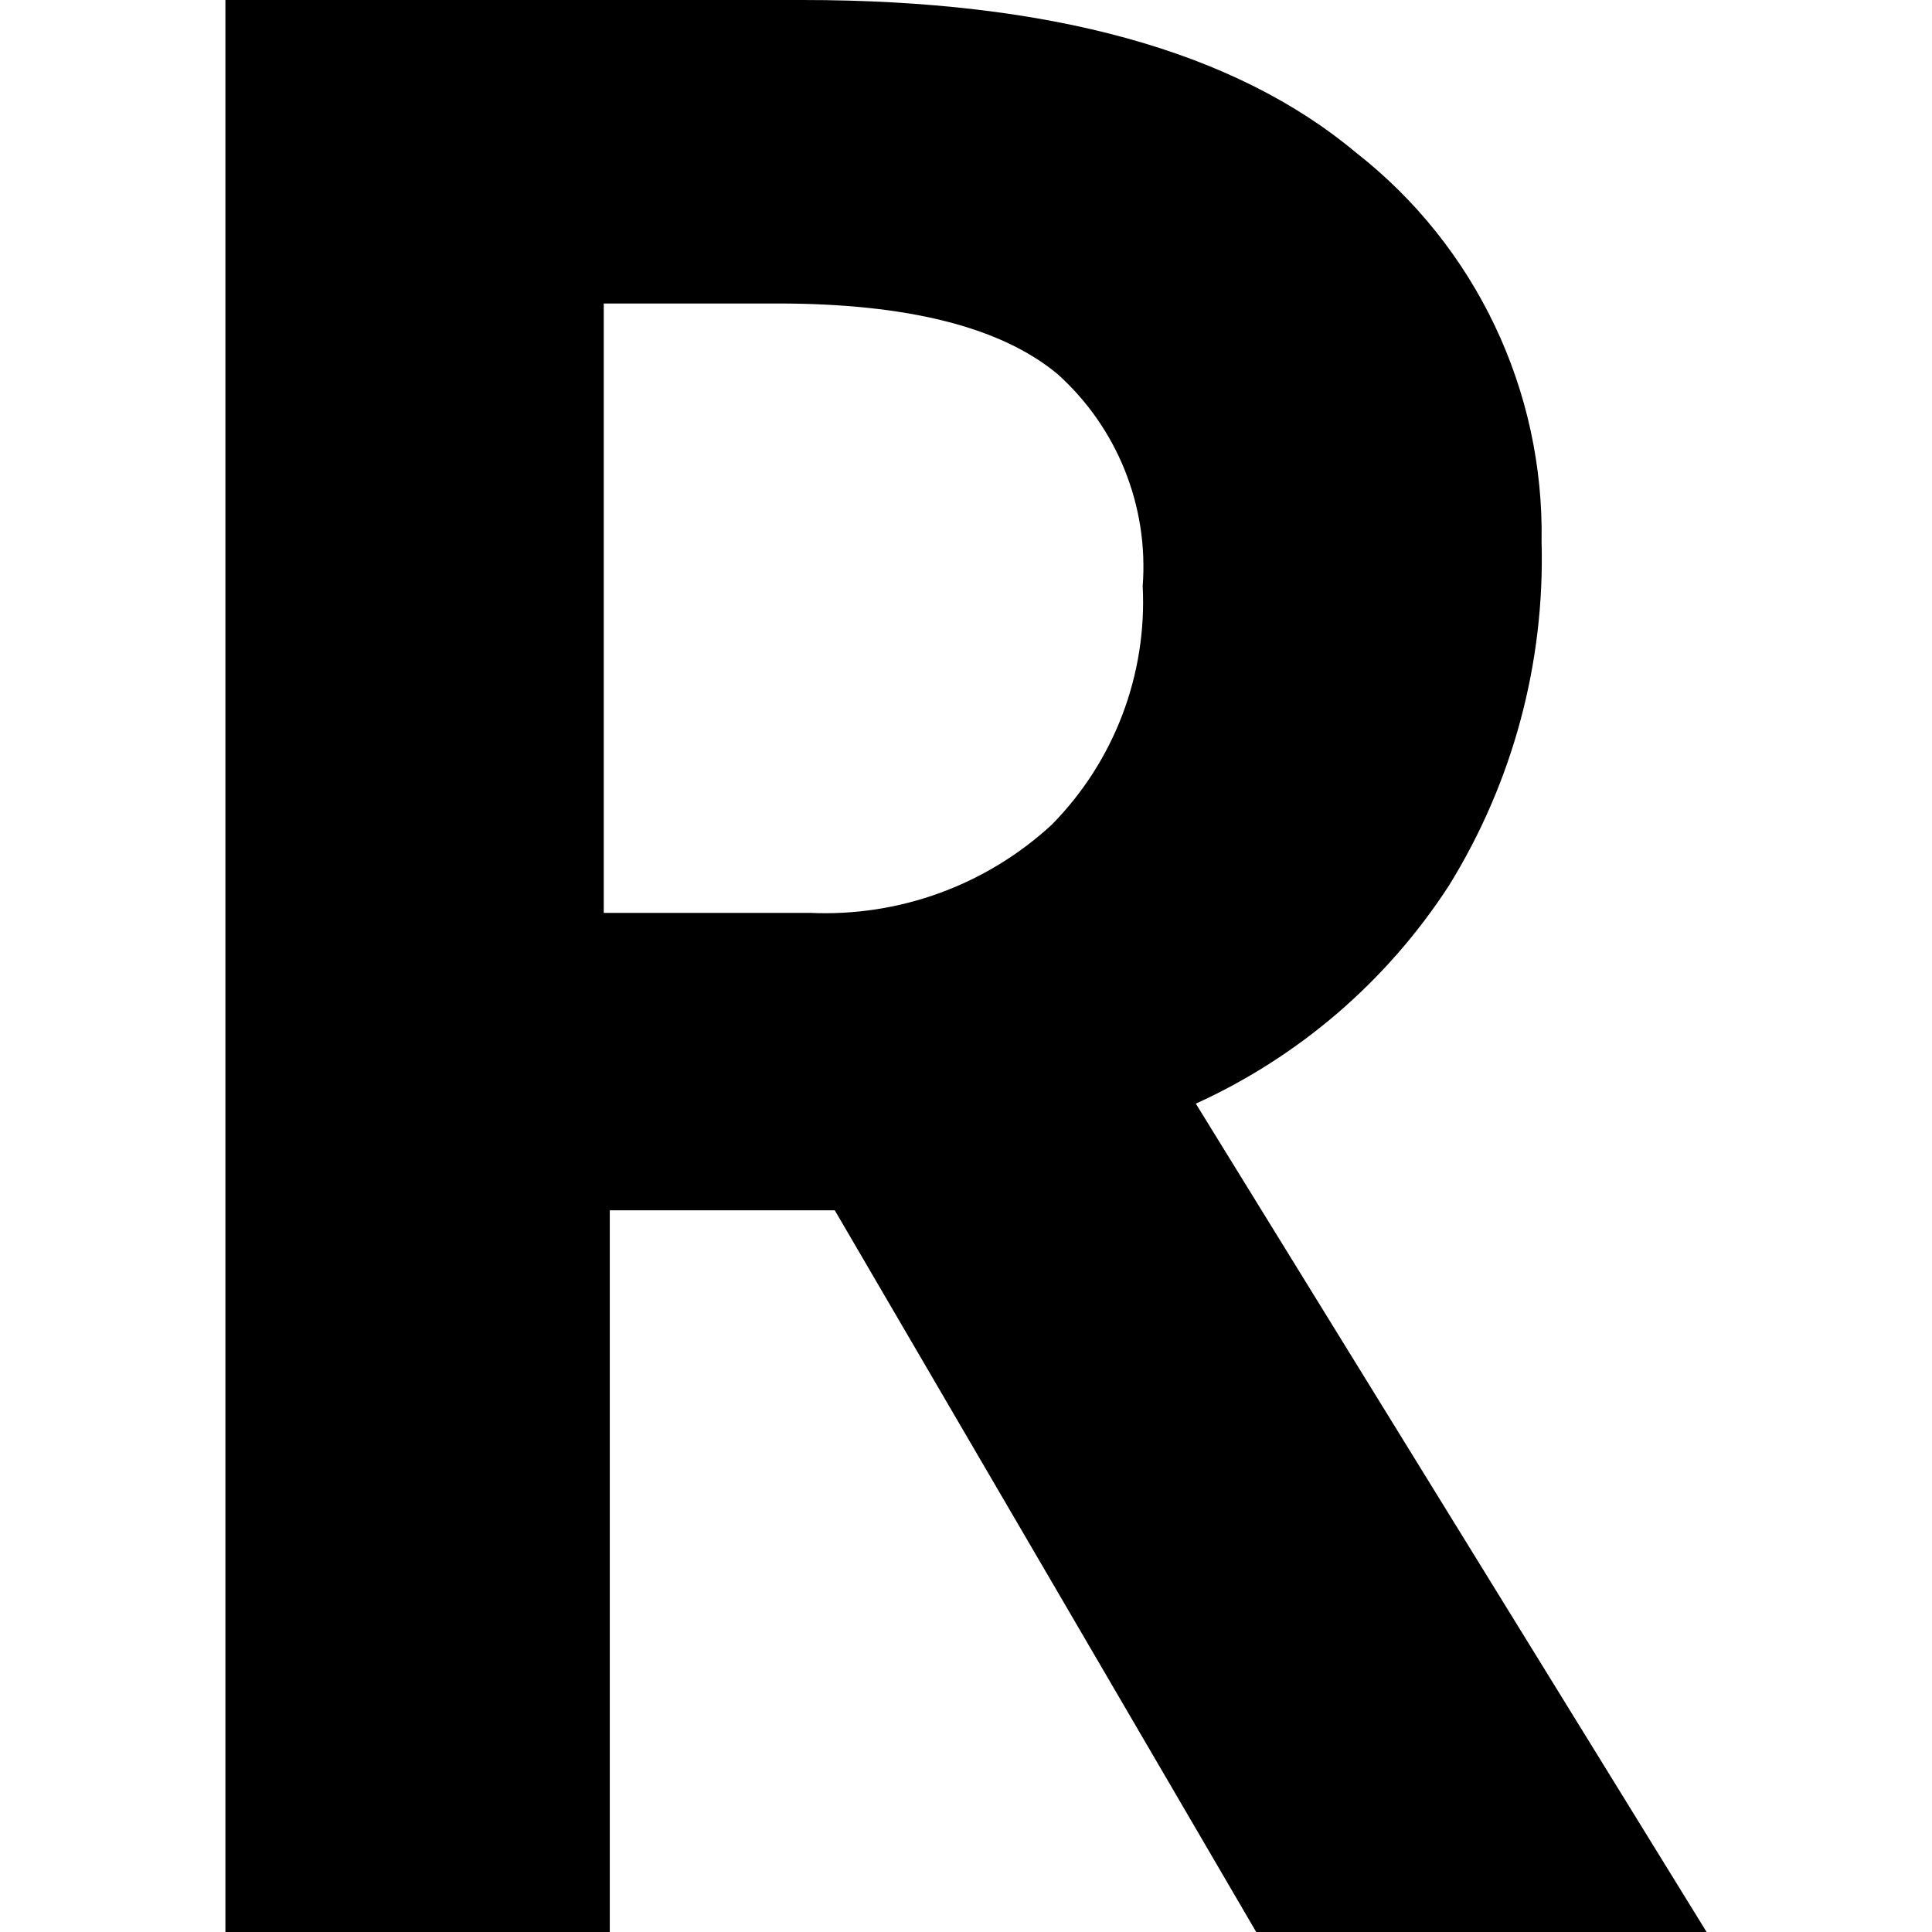
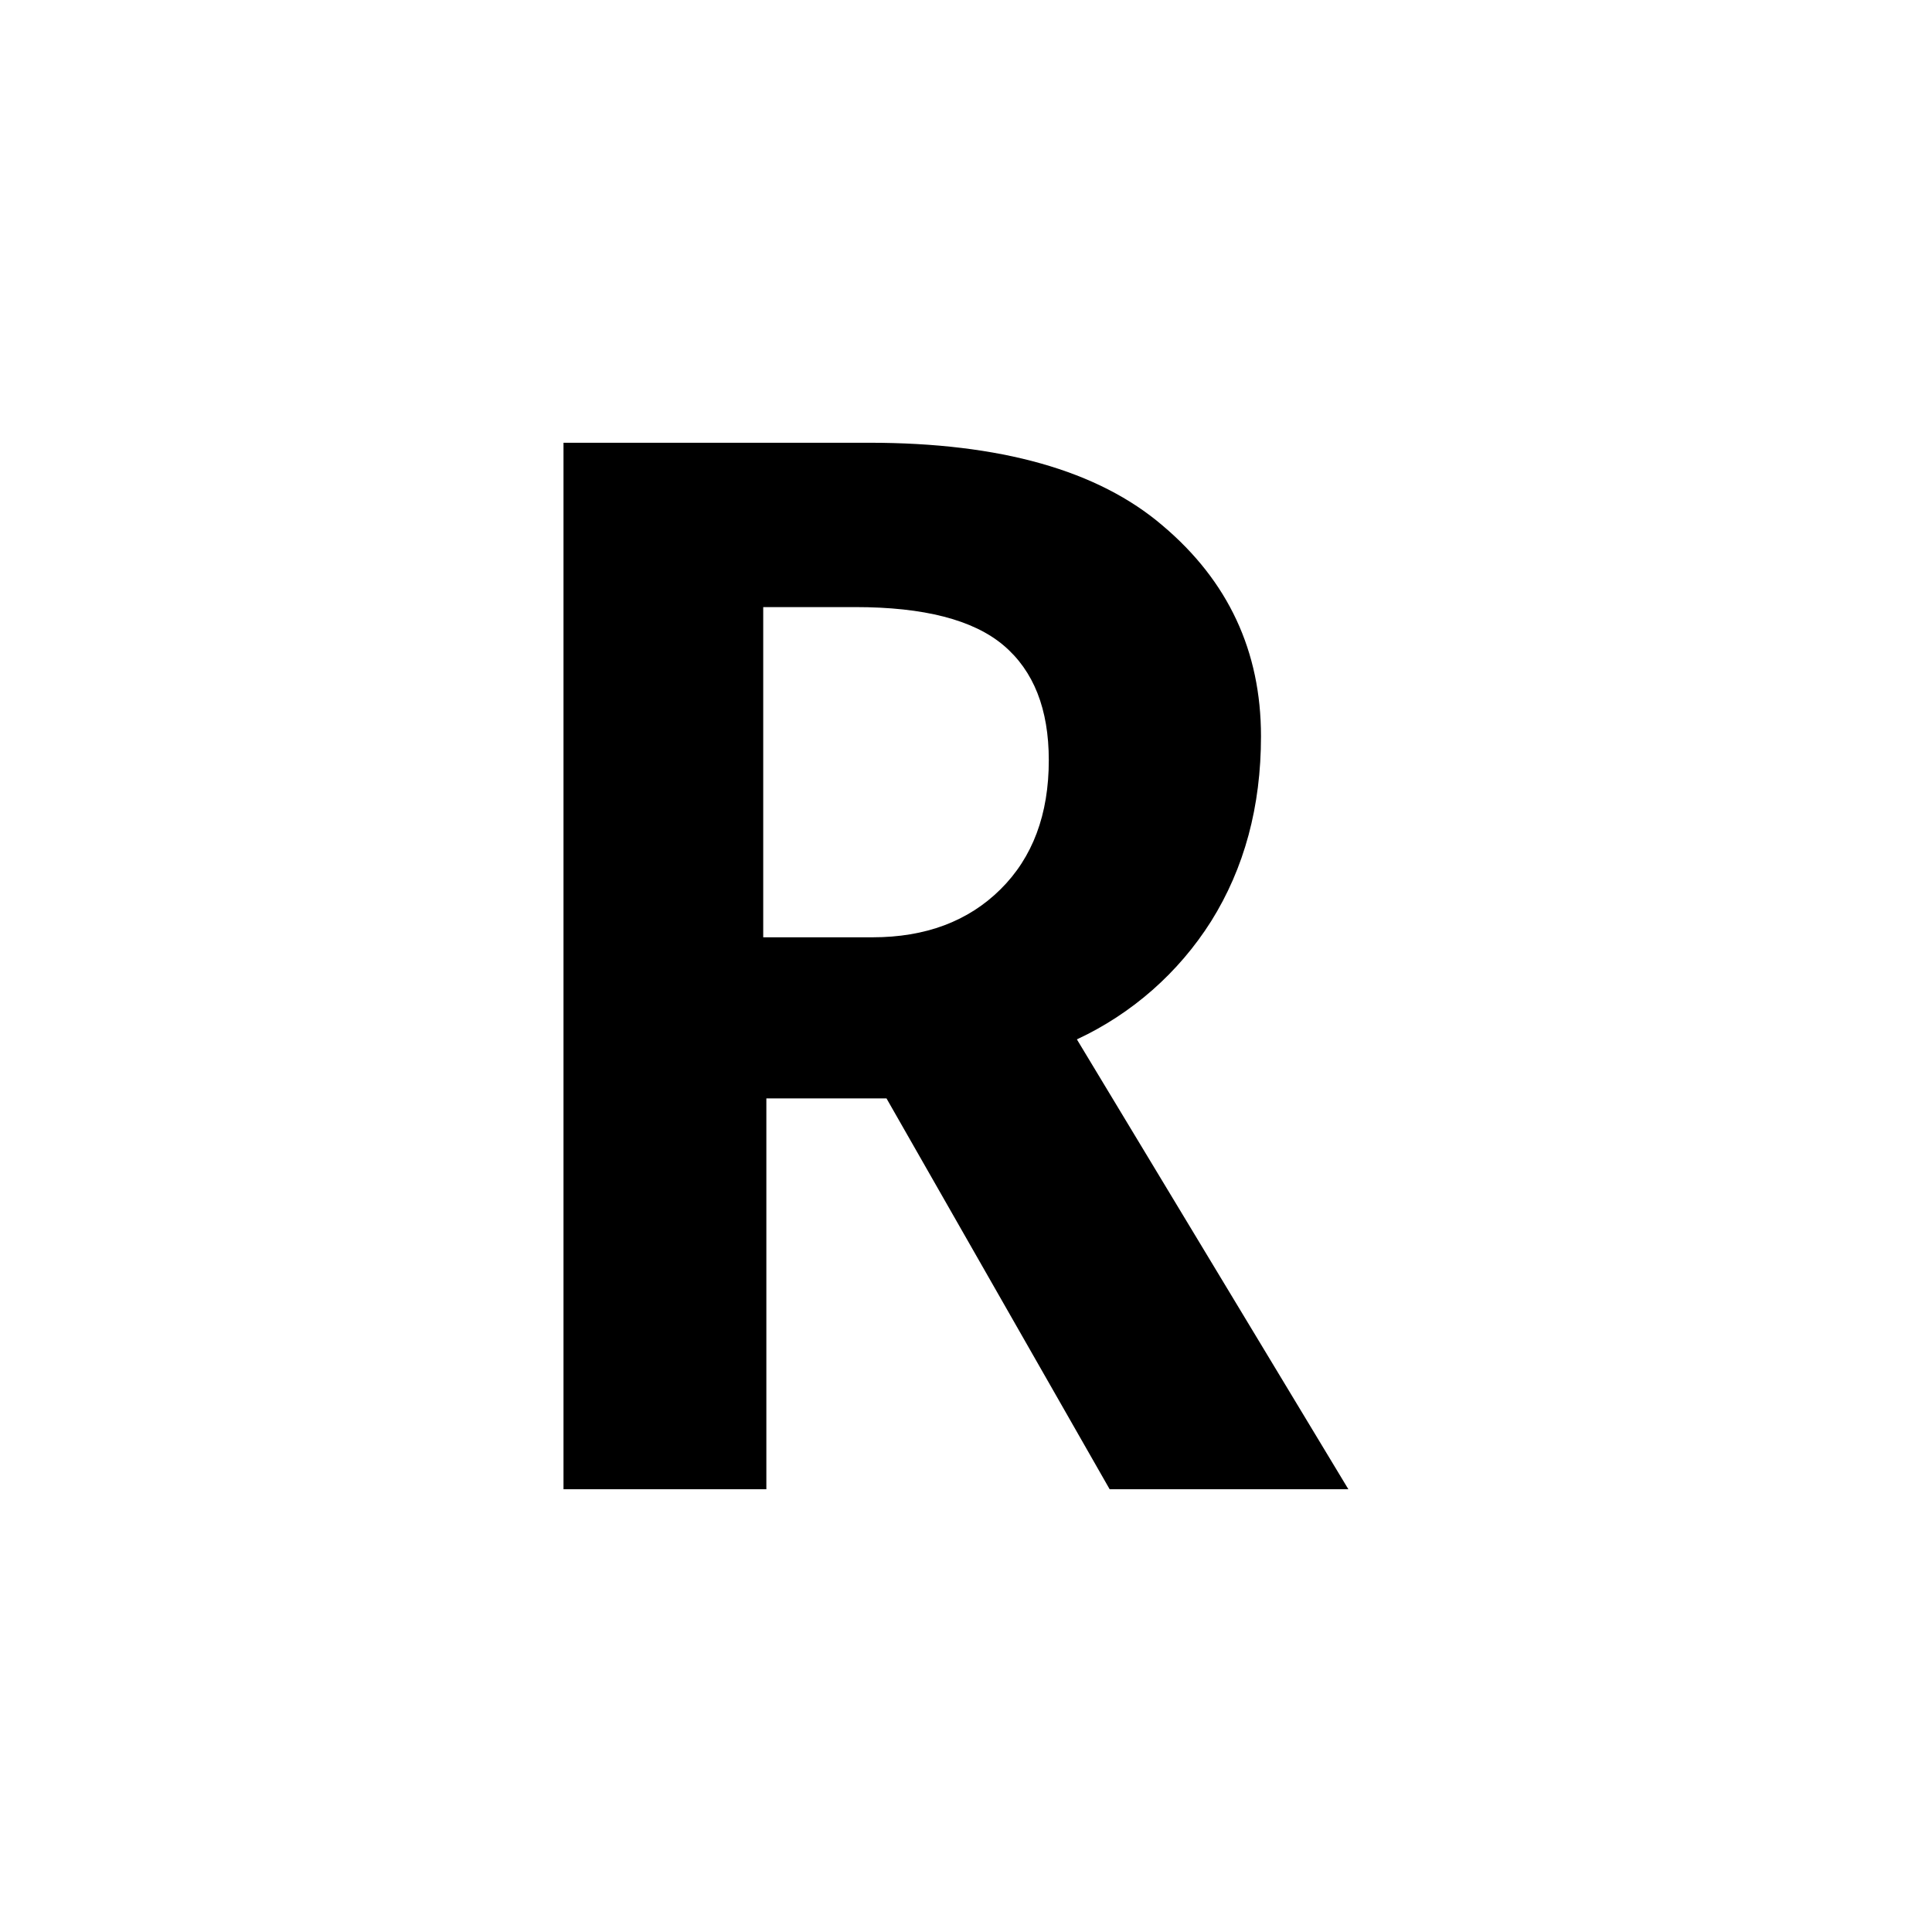
- <svg xmlns="http://www.w3.org/2000/svg" viewBox="0 0 48 48">
-   <rect x="-10.6" y="-4.4" width="64" height="64" fill="none" />
-   <path d="M15,7.54V22.68h5.13a8.3,8.3,0,0,0,6-2.19,7.88,7.88,0,0,0,2.26-5.93,6.43,6.43,0,0,0-2.12-5.27q-2.11-1.75-6.95-1.75Zm.15,22.53V48H5.6V0H19.94Q29.17,0,33.7,3.8a12,12,0,0,1,4.6,9.66A15.42,15.42,0,0,1,36,22a14.8,14.8,0,0,1-6.29,5.42L42.4,48H31.21L20.74,30.07Z" />
+ <svg xmlns="http://www.w3.org/2000/svg" width="48" height="48" viewBox="0 0 48 48" fill="#000">
+   <path d="M18.962 15.082v8.205h2.714c1.318 0 2.378-.397 3.179-1.19.801-.792 1.202-1.862 1.202-3.21 0-1.268-.375-2.22-1.125-2.854-.75-.634-1.977-.95-3.682-.95h-2.288zm.078 12.208V37H14V11h7.598c3.257 0 5.686.687 7.289 2.06 1.628 1.375 2.442 3.119 2.442 5.233 0 1.744-.413 3.276-1.24 4.597a7.878 7.878 0 01-3.334 2.933L33.5 37h-5.931l-5.544-9.71H19.04z" />
</svg>
